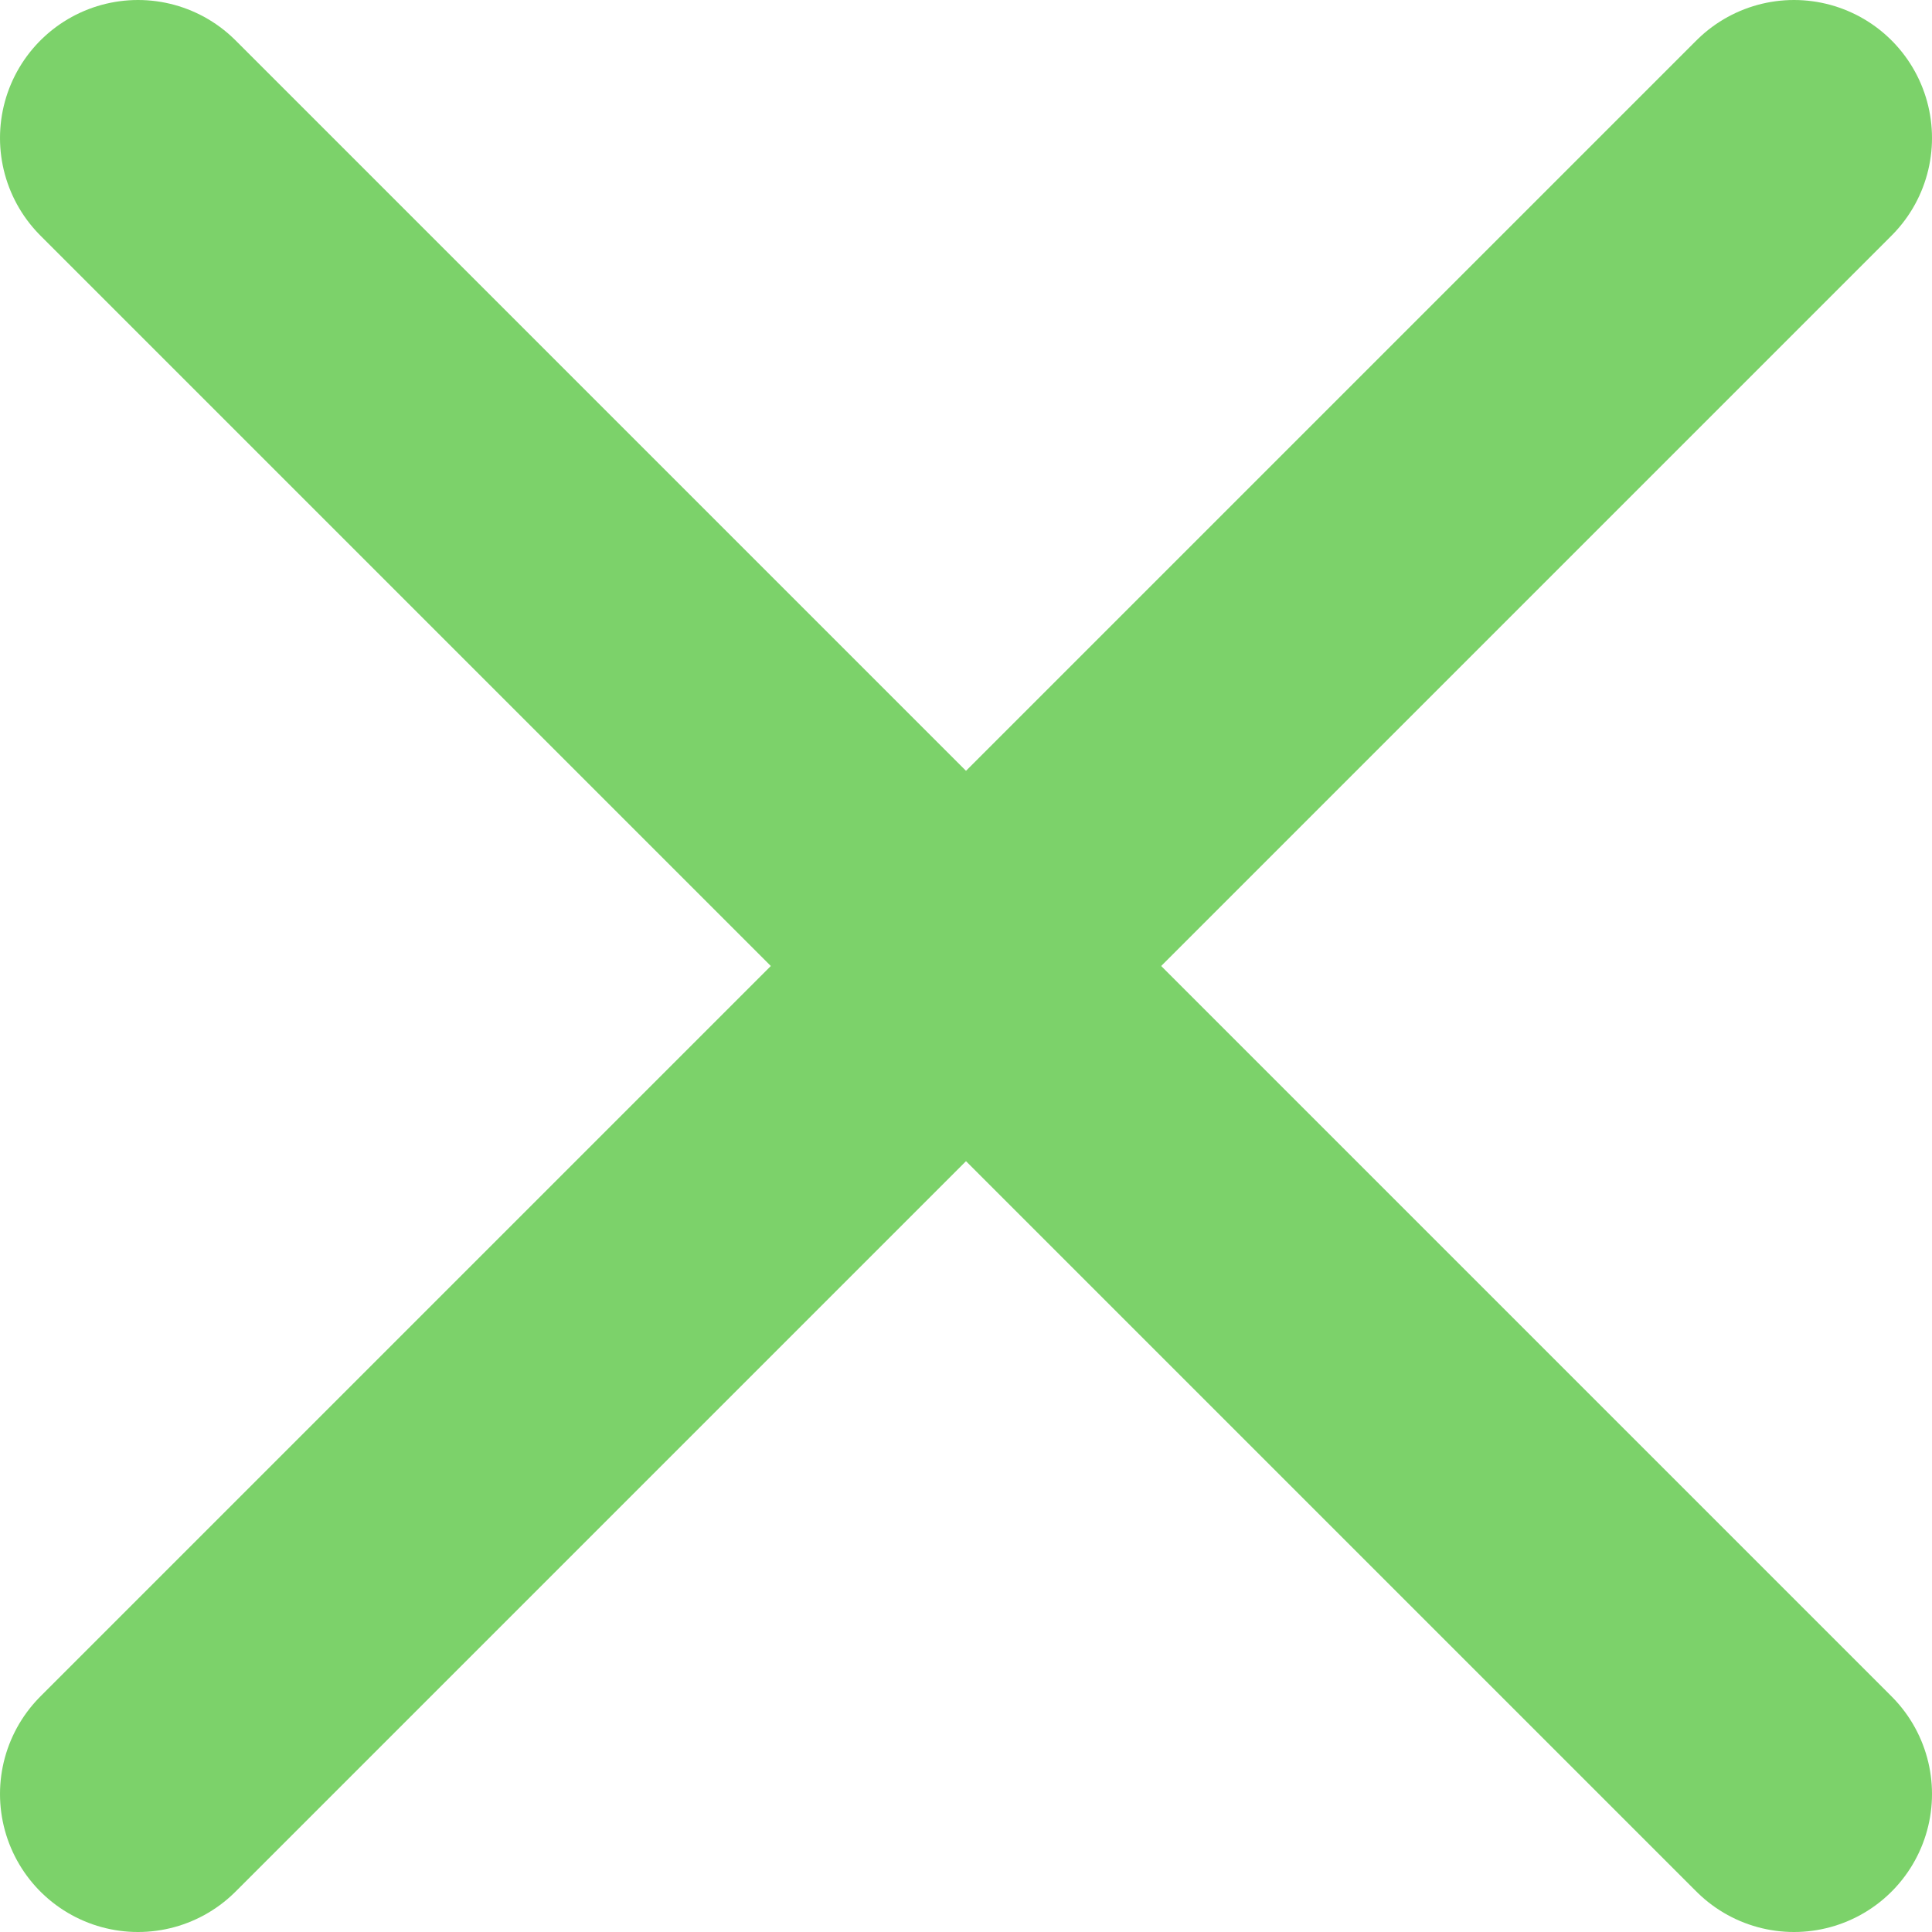
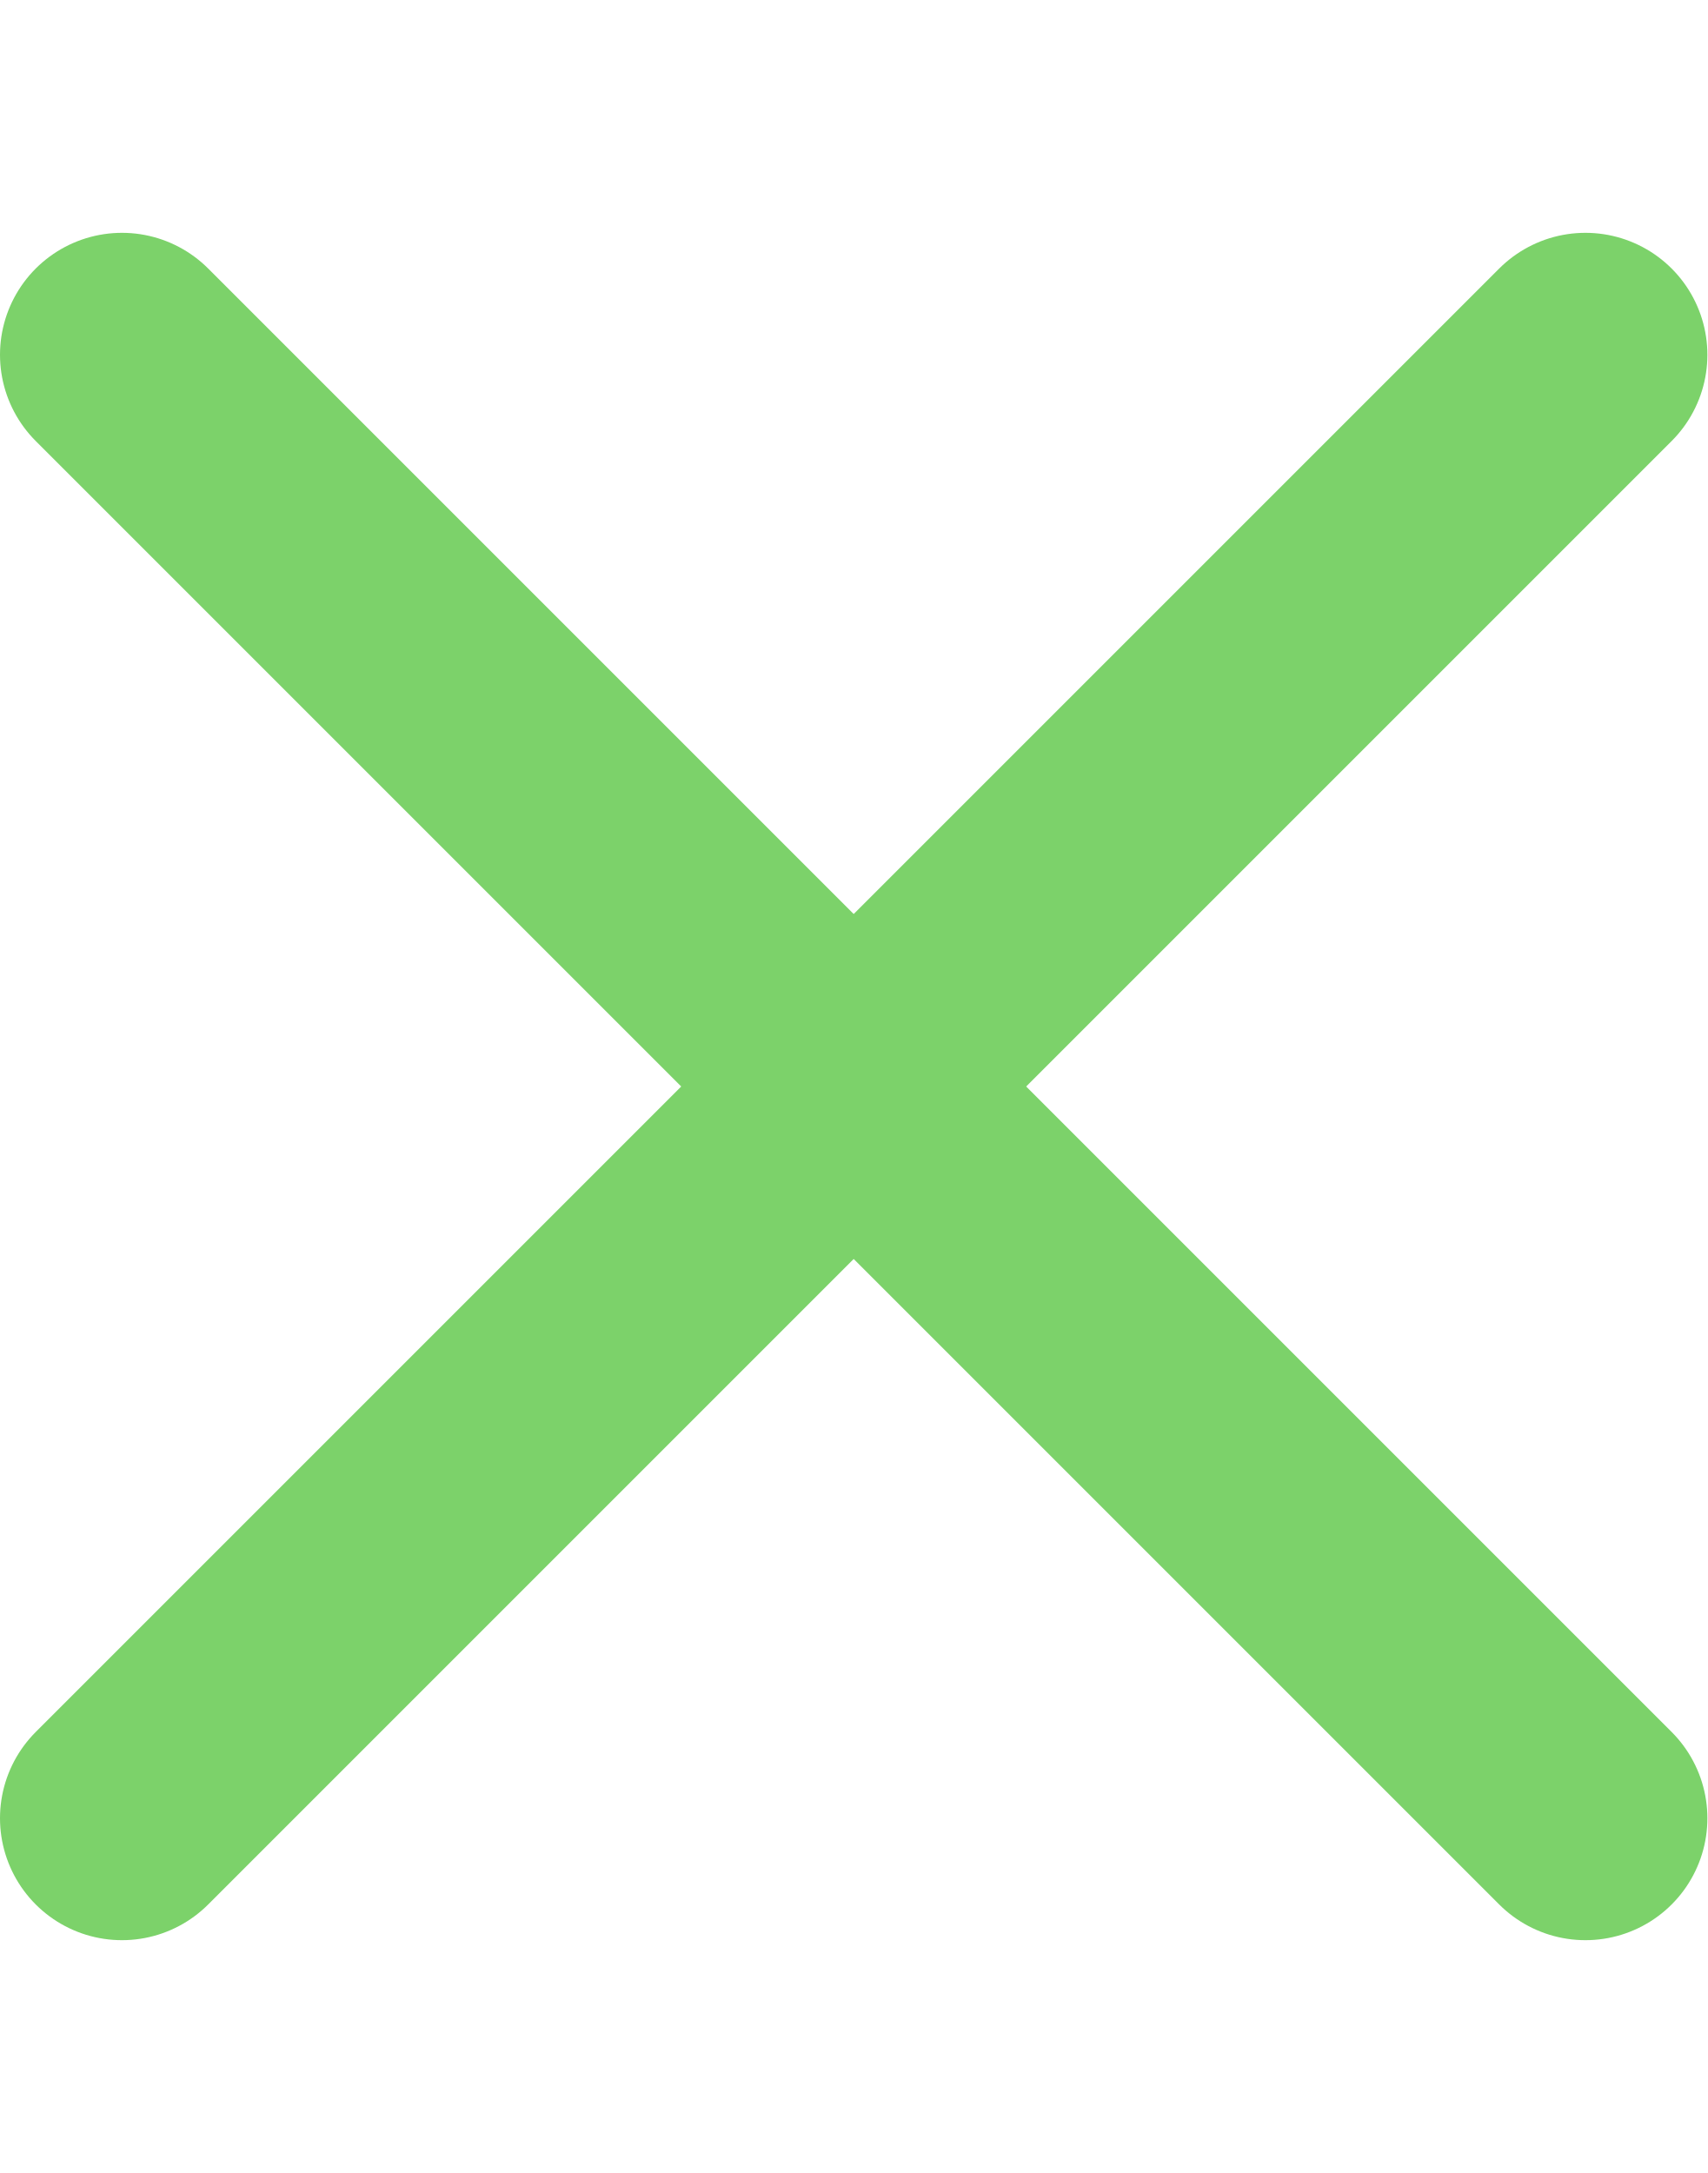
- <svg xmlns="http://www.w3.org/2000/svg" width="28" height="28" viewBox="0 0 28 28" fill="none">
+ <svg xmlns="http://www.w3.org/2000/svg" width="22" height="28" viewBox="0 0 28 28" fill="none">
  <path d="M2 2L26 26" stroke="#7CD26A" stroke-width="4" stroke-linecap="round" />
  <path d="M2 26L26 2" stroke="#7CD26A" stroke-width="4" stroke-linecap="round" />
</svg>
